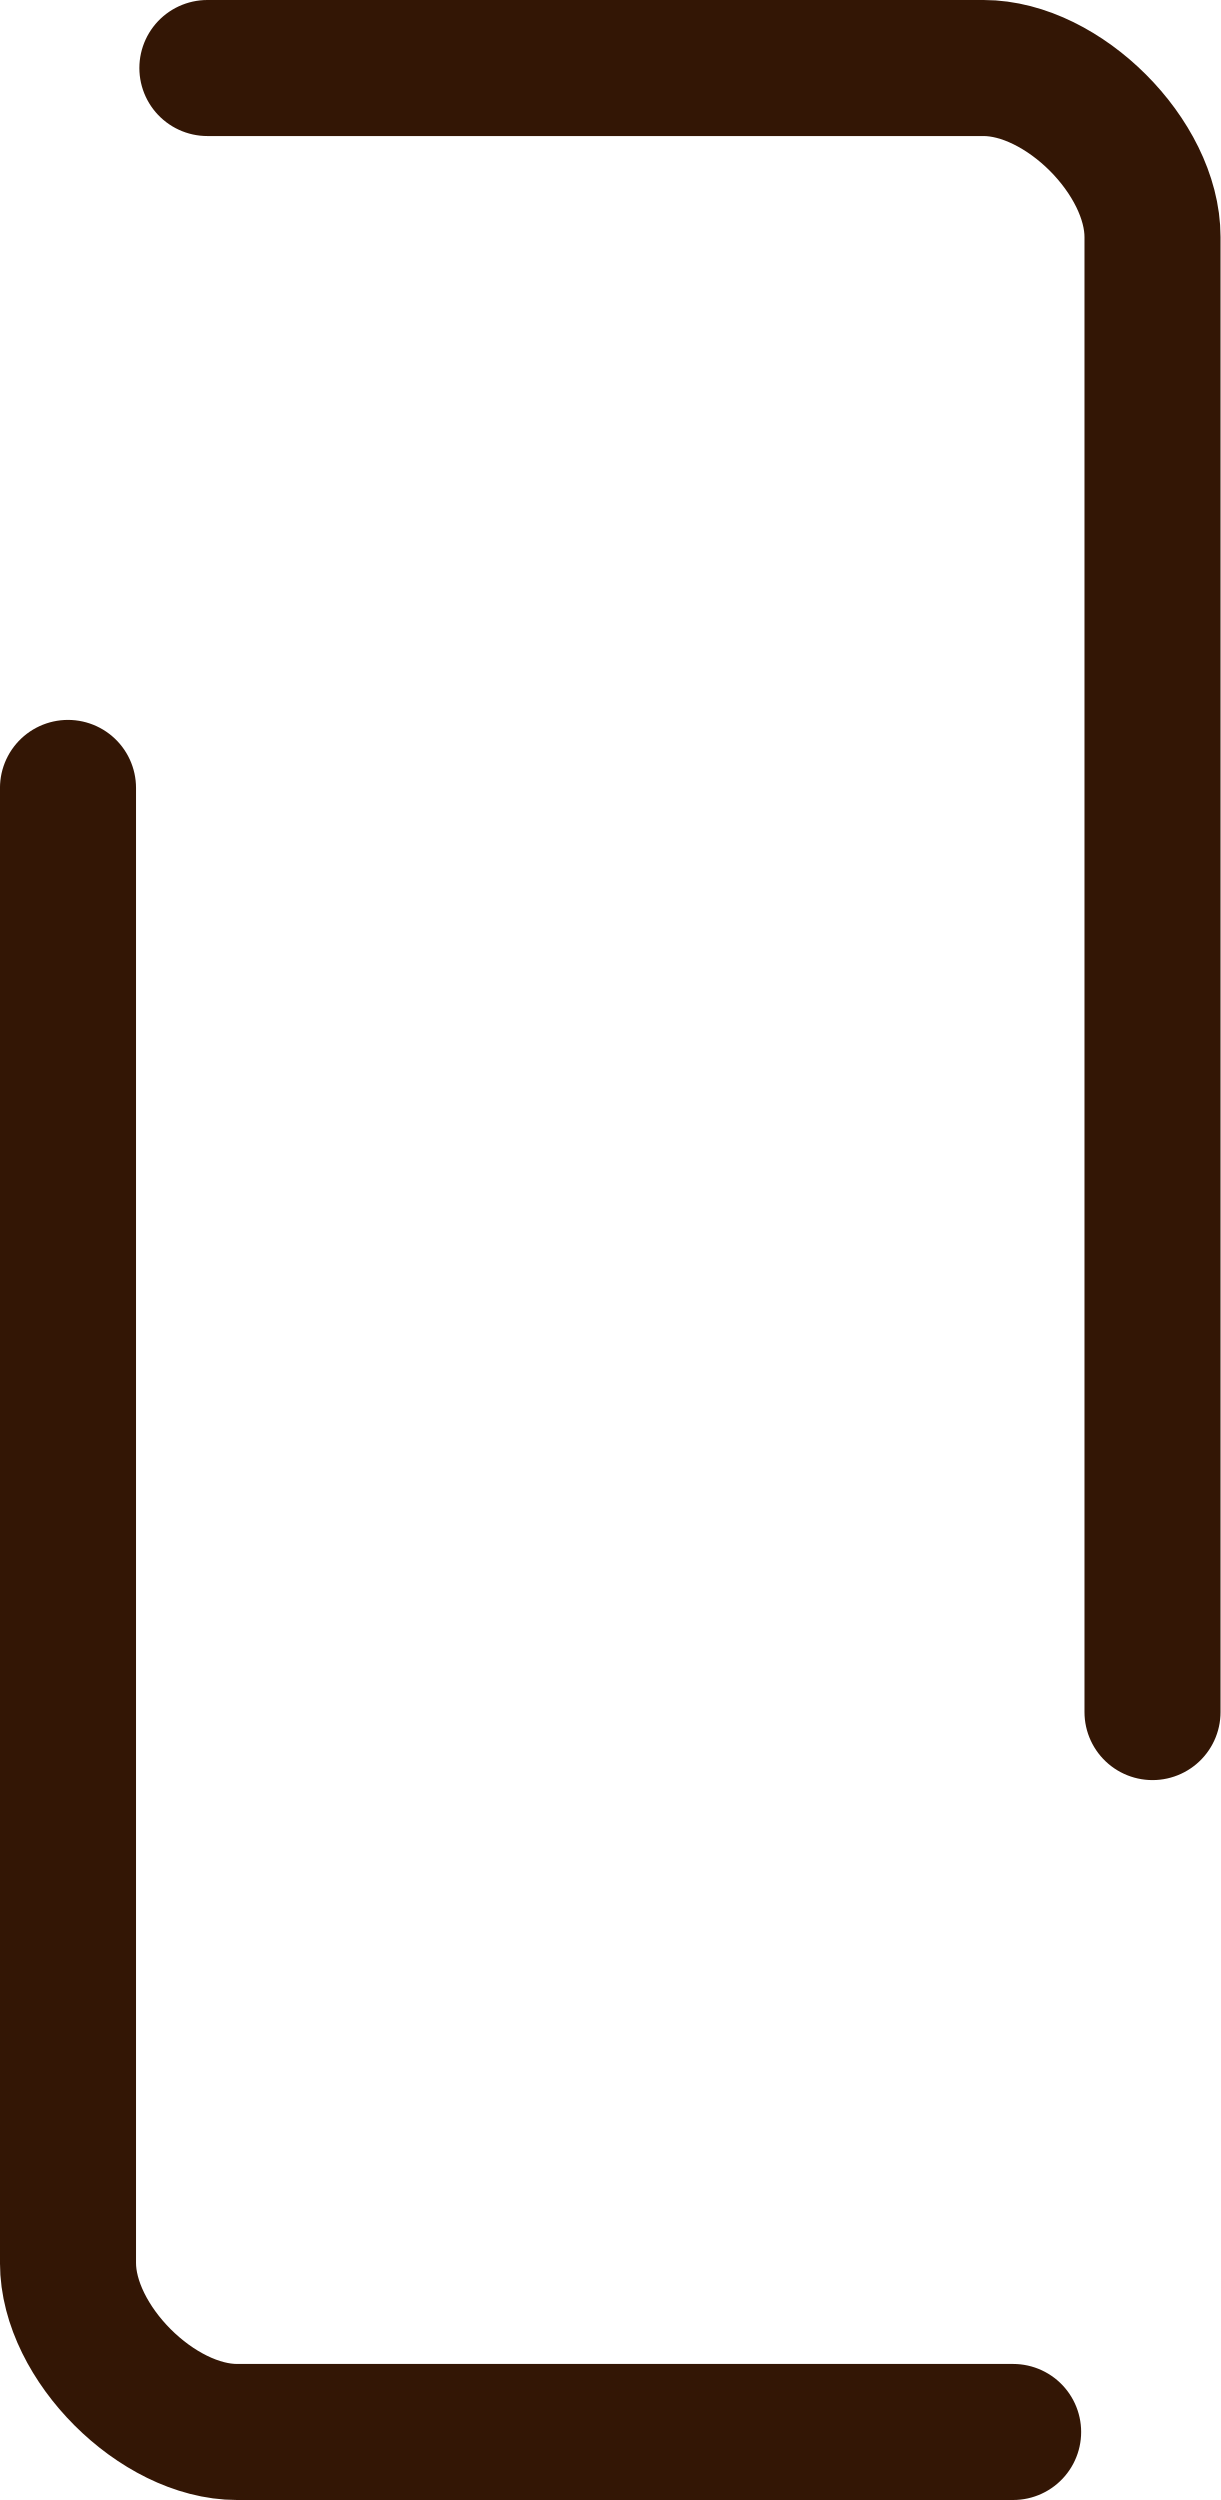
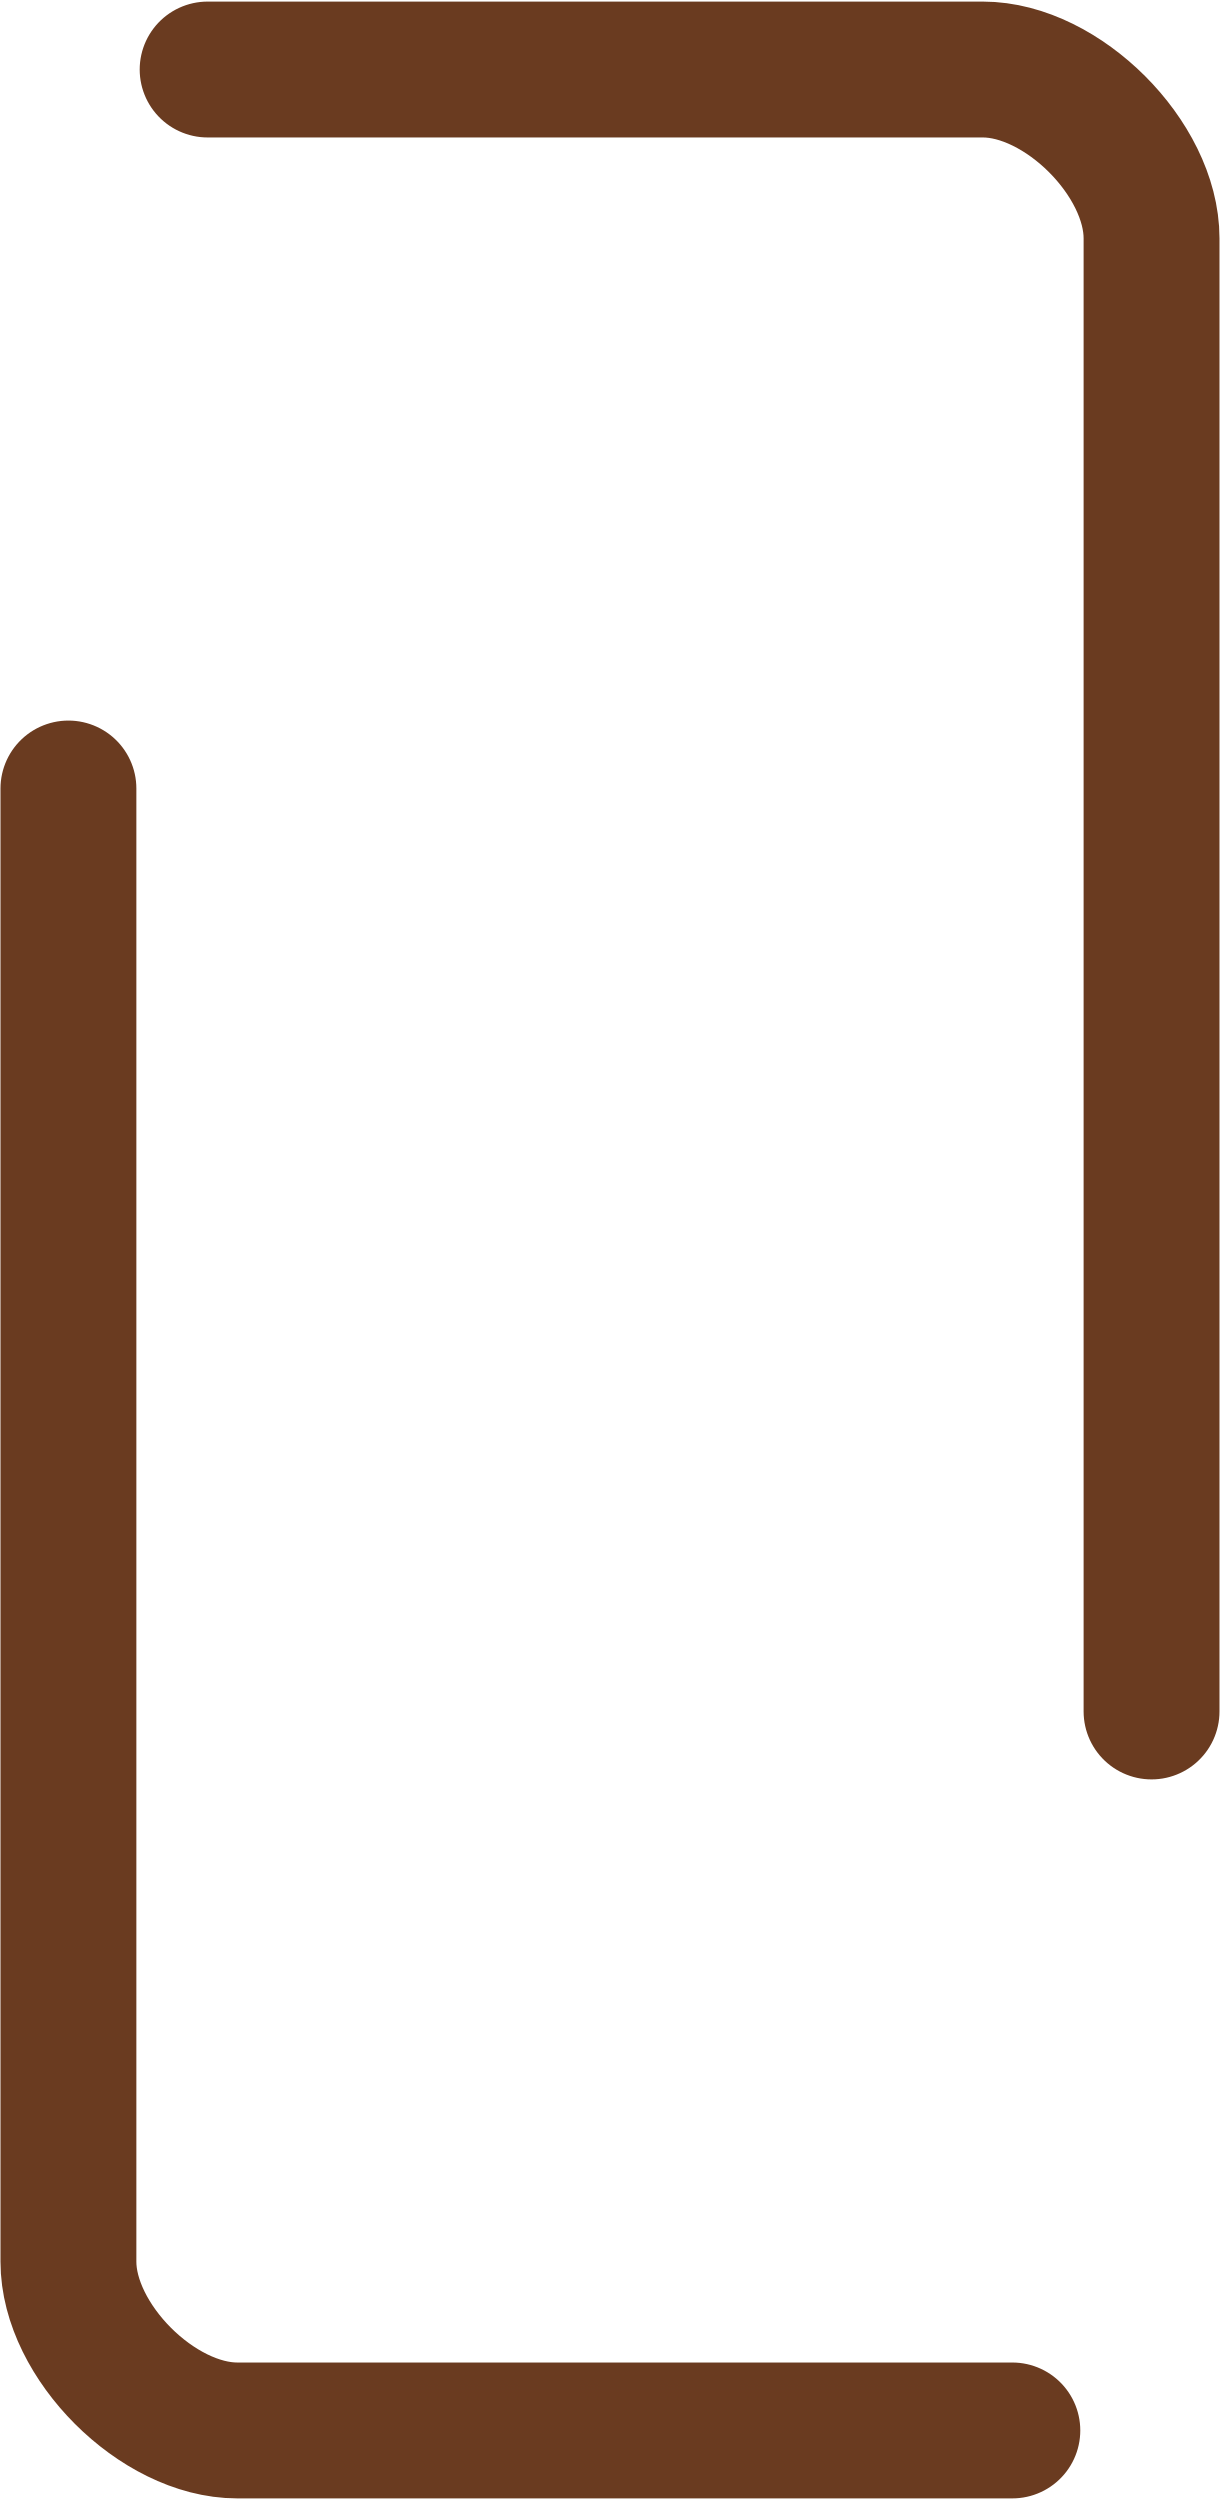
- <svg xmlns="http://www.w3.org/2000/svg" width="27.811mm" height="56.966mm" viewBox="0 0 27.811 56.966" version="1.1" id="svg1" xml:space="preserve">
+ <svg xmlns="http://www.w3.org/2000/svg" width="27.851mm" height="57.039mm" viewBox="0 0 27.851 57.039" version="1.1" id="svg1" xml:space="preserve">
  <defs id="defs1" />
-   <g id="layer1" transform="translate(0.5204828,0.3139481)">
-     <path style="fill:none;fill-rule:evenodd;stroke:#331605;stroke-width:3.1;stroke-linecap:round;stroke-linejoin:round;stroke-dasharray:none" d="m 4.205,1.236 c 0,0 10.851,0 17.685,0 1.815,0 3.851,2.036 3.851,3.851 0,11.295 0,33.611 0,33.611" id="path1" />
-     <path style="fill:none;fill-rule:evenodd;stroke:#331605;stroke-width:3.1;stroke-linecap:round;stroke-linejoin:round" d="m 22.565,55.102 c 0,0 -10.851,0 -17.685,0 -1.815,0 -3.851,-2.036 -3.851,-3.851 0,-11.295 0,-33.611 0,-33.611" id="path2" />
+   <g id="layer1" transform="translate(0.5322182,0.3502202)">
+     <path style="fill:none;fill-rule:evenodd;stroke:#6a3b20;stroke-width:3.1;stroke-linecap:round;stroke-linejoin:round;stroke-dasharray:none;stroke-opacity:1" d="m 4.205,1.236 c 0,0 10.851,0 17.685,0 1.815,0 3.851,2.036 3.851,3.851 0,11.295 0,33.611 0,33.611" id="path1" />
+     <path style="fill:none;fill-rule:evenodd;stroke:#6a3b20;stroke-width:3.1;stroke-linecap:round;stroke-linejoin:round;stroke-opacity:1" d="m 22.565,55.102 c 0,0 -10.851,0 -17.685,0 -1.815,0 -3.851,-2.036 -3.851,-3.851 0,-11.295 0,-33.611 0,-33.611" id="path2" />
  </g>
</svg>
